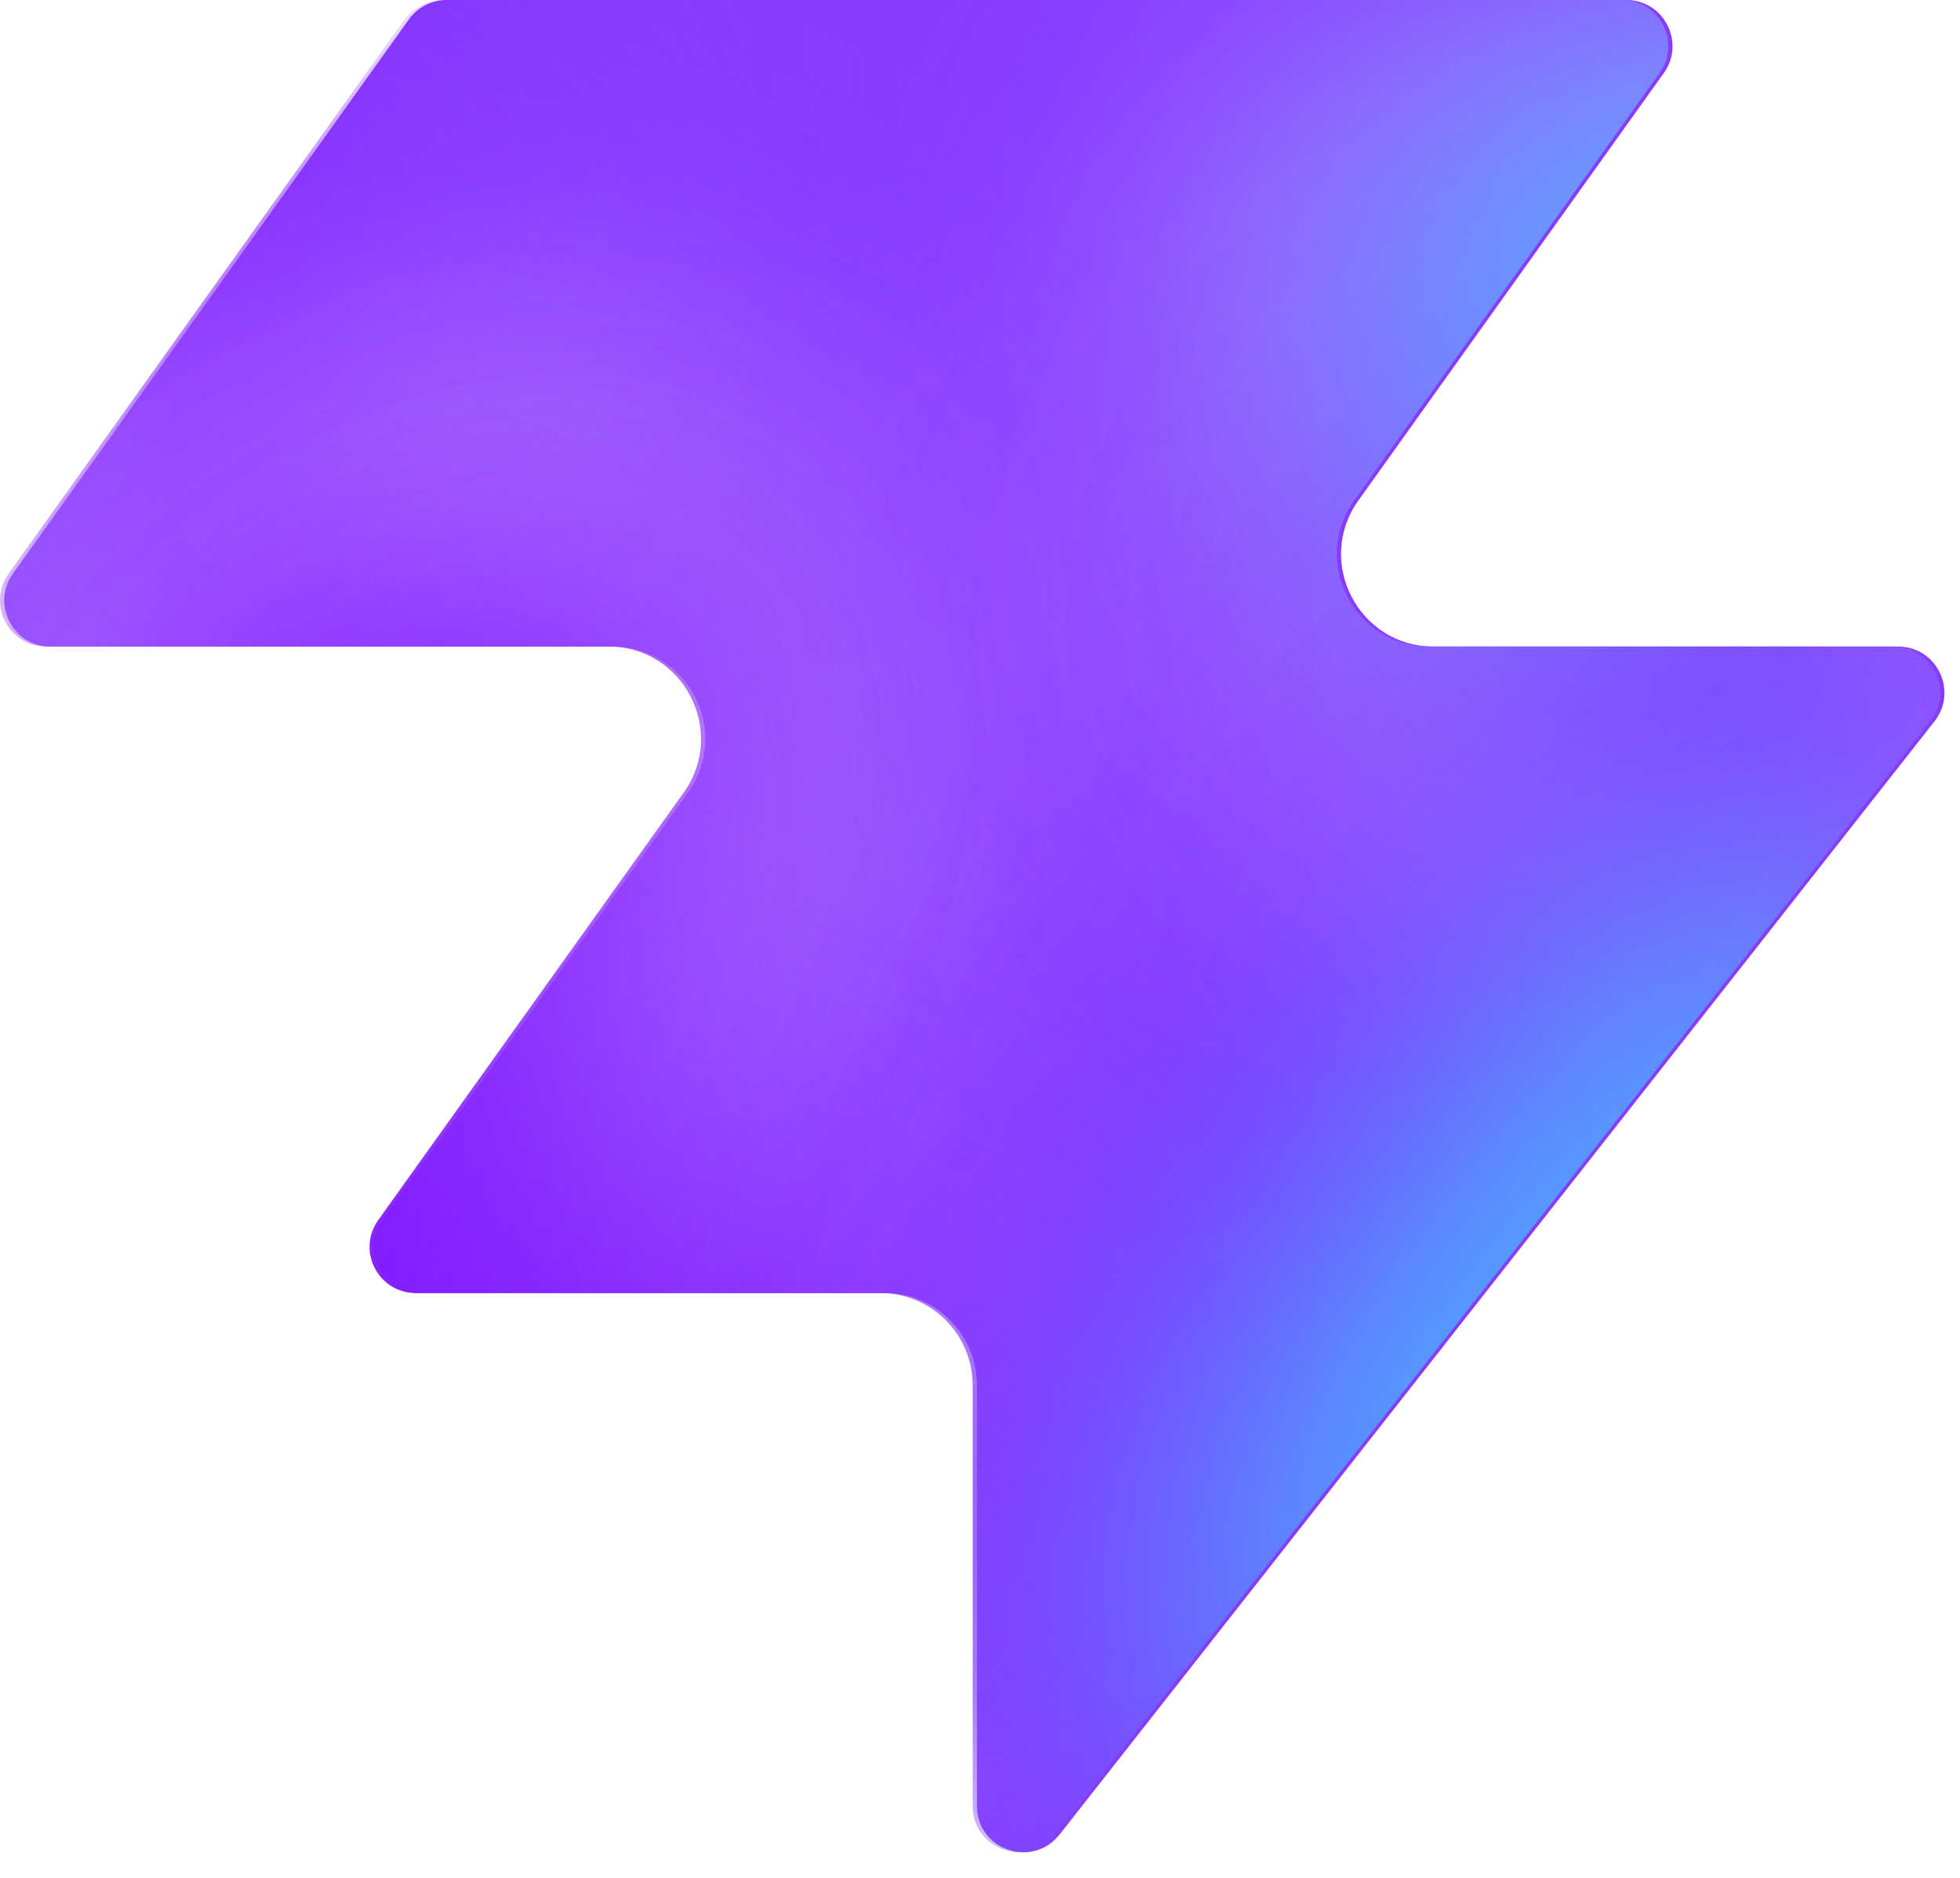
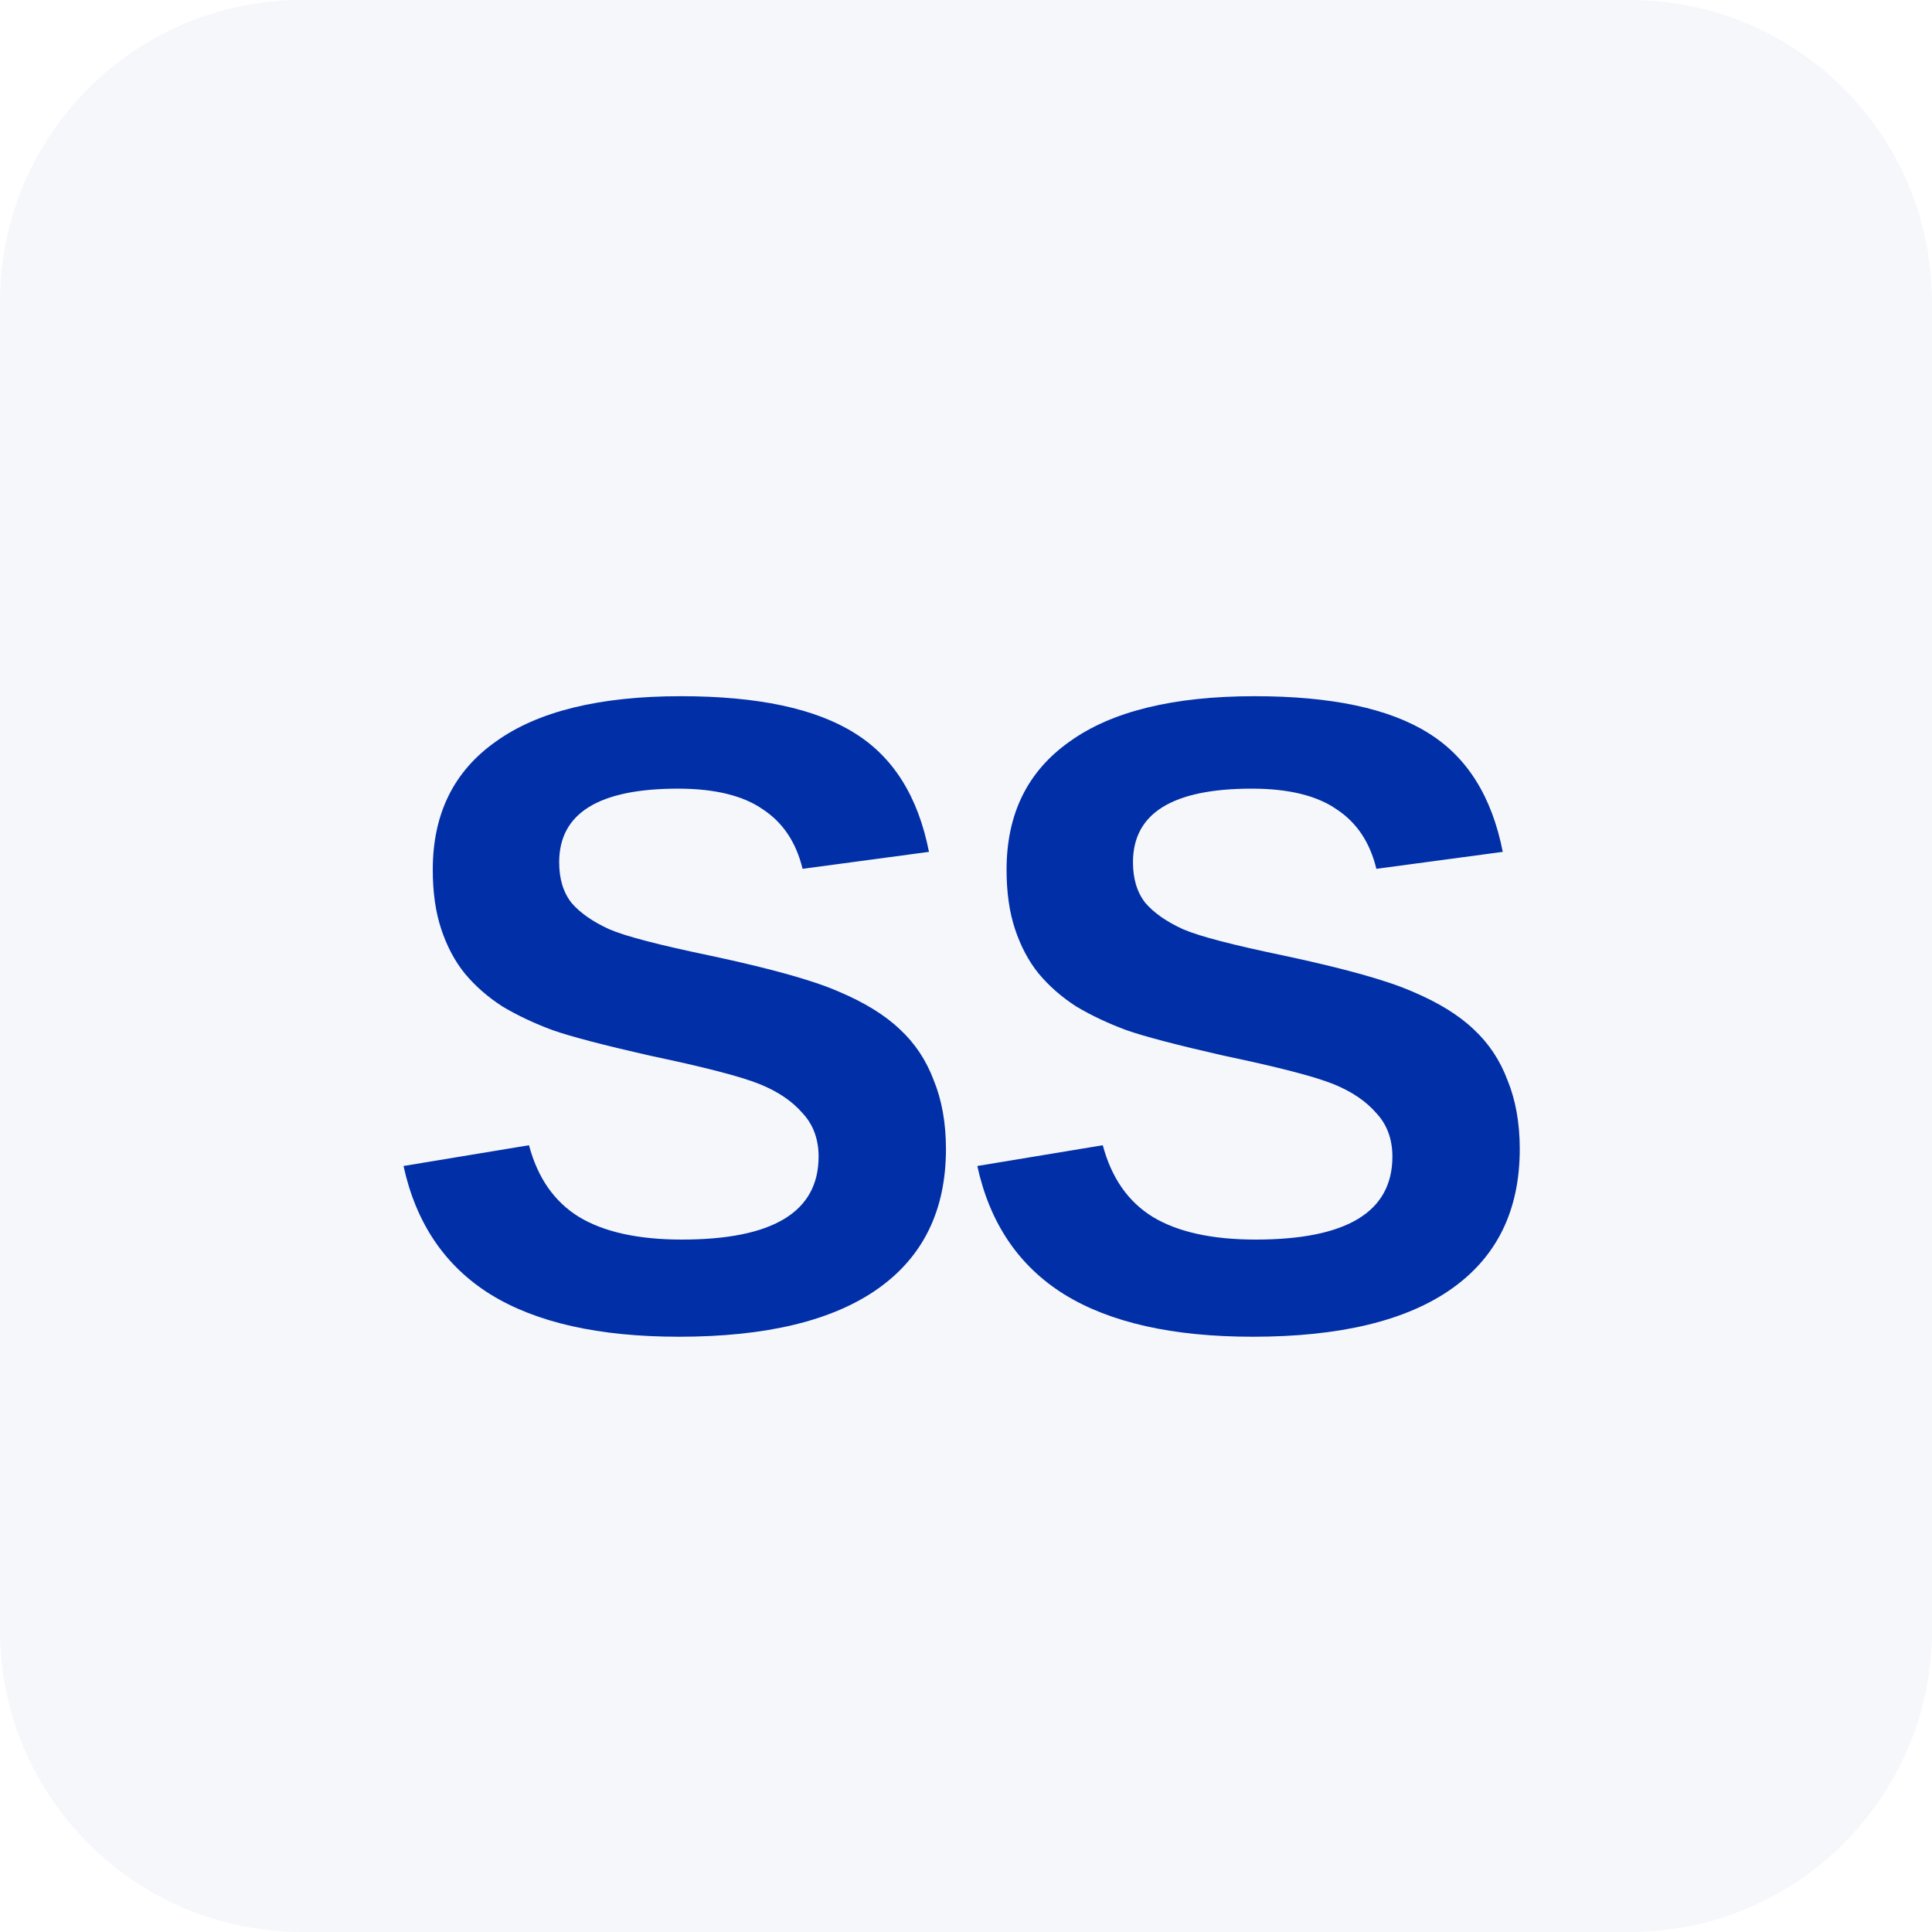
- <svg xmlns="http://www.w3.org/2000/svg" width="48" height="46" fill="none" viewBox="0 0 48 46">
-   <path fill="#863bff" d="M25.946 44.938c-.664.845-2.021.375-2.021-.698V33.937a2.26 2.26 0 0 0-2.262-2.262H10.287c-.92 0-1.456-1.04-.92-1.788l7.48-10.471c1.07-1.497 0-3.578-1.842-3.578H1.237c-.92 0-1.456-1.04-.92-1.788L10.013.474c.214-.297.556-.474.92-.474h28.894c.92 0 1.456 1.04.92 1.788l-7.48 10.471c-1.07 1.498 0 3.579 1.842 3.579h11.377c.943 0 1.473 1.088.89 1.83L25.947 44.94z" style="fill:#863bff;fill:color(display-p3 .525 .23 1);fill-opacity:1" />
-   <mask id="a" width="48" height="46" x="0" y="0" maskUnits="userSpaceOnUse" style="mask-type:alpha">
-     <path fill="#000" d="M25.842 44.938c-.664.844-2.021.375-2.021-.698V33.937a2.26 2.26 0 0 0-2.262-2.262H10.183c-.92 0-1.456-1.04-.92-1.788l7.48-10.471c1.07-1.498 0-3.579-1.842-3.579H1.133c-.92 0-1.456-1.04-.92-1.787L9.91.473c.214-.297.556-.474.92-.474h28.894c.92 0 1.456 1.04.92 1.788l-7.48 10.471c-1.07 1.498 0 3.578 1.842 3.578h11.377c.943 0 1.473 1.088.89 1.832L25.843 44.94z" style="fill:#000;fill-opacity:1" />
-   </mask>
-   <g mask="url(#a)">
-     <g filter="url(#b)">
-       <ellipse cx="5.508" cy="14.704" fill="#ede6ff" rx="5.508" ry="14.704" style="fill:#ede6ff;fill:color(display-p3 .927 .903 1);fill-opacity:1" transform="matrix(.00324 1 1 -.00324 -4.47 31.516)" />
-     </g>
-     <g filter="url(#c)">
-       <ellipse cx="10.399" cy="29.851" fill="#ede6ff" rx="10.399" ry="29.851" style="fill:#ede6ff;fill:color(display-p3 .927 .903 1);fill-opacity:1" transform="matrix(.00324 1 1 -.00324 -39.328 7.883)" />
-     </g>
-     <g filter="url(#d)">
-       <ellipse cx="5.508" cy="30.487" fill="#7e14ff" rx="5.508" ry="30.487" style="fill:#7e14ff;fill:color(display-p3 .492 .077 1);fill-opacity:1" transform="rotate(89.814 -25.913 -14.639)scale(1 -1)" />
-     </g>
-     <g filter="url(#e)">
-       <ellipse cx="5.508" cy="30.599" fill="#7e14ff" rx="5.508" ry="30.599" style="fill:#7e14ff;fill:color(display-p3 .492 .077 1);fill-opacity:1" transform="rotate(89.814 -32.644 -3.334)scale(1 -1)" />
-     </g>
-     <g filter="url(#f)">
-       <ellipse cx="5.508" cy="30.599" fill="#7e14ff" rx="5.508" ry="30.599" style="fill:#7e14ff;fill:color(display-p3 .492 .077 1);fill-opacity:1" transform="matrix(.00324 1 1 -.00324 -34.34 30.47)" />
-     </g>
-     <g filter="url(#g)">
-       <ellipse cx="14.072" cy="22.078" fill="#ede6ff" rx="14.072" ry="22.078" style="fill:#ede6ff;fill:color(display-p3 .927 .903 1);fill-opacity:1" transform="rotate(93.35 24.506 48.493)scale(-1 1)" />
-     </g>
-     <g filter="url(#h)">
-       <ellipse cx="3.47" cy="21.501" fill="#7e14ff" rx="3.47" ry="21.501" style="fill:#7e14ff;fill:color(display-p3 .492 .077 1);fill-opacity:1" transform="rotate(89.009 28.708 47.59)scale(-1 1)" />
-     </g>
-     <g filter="url(#i)">
-       <ellipse cx="3.47" cy="21.501" fill="#7e14ff" rx="3.47" ry="21.501" style="fill:#7e14ff;fill:color(display-p3 .492 .077 1);fill-opacity:1" transform="rotate(89.009 28.708 47.59)scale(-1 1)" />
-     </g>
-     <g filter="url(#j)">
-       <ellipse cx=".387" cy="8.972" fill="#7e14ff" rx="4.407" ry="29.108" style="fill:#7e14ff;fill:color(display-p3 .492 .077 1);fill-opacity:1" transform="rotate(39.51 .387 8.972)" />
-     </g>
-     <g filter="url(#k)">
-       <ellipse cx="47.523" cy="-6.092" fill="#7e14ff" rx="4.407" ry="29.108" style="fill:#7e14ff;fill:color(display-p3 .492 .077 1);fill-opacity:1" transform="rotate(37.892 47.523 -6.092)" />
-     </g>
-     <g filter="url(#l)">
-       <ellipse cx="41.412" cy="6.333" fill="#47bfff" rx="5.971" ry="9.665" style="fill:#47bfff;fill:color(display-p3 .28 .748 1);fill-opacity:1" transform="rotate(37.892 41.412 6.333)" />
-     </g>
-     <g filter="url(#m)">
-       <ellipse cx="-1.879" cy="38.332" fill="#7e14ff" rx="4.407" ry="29.108" style="fill:#7e14ff;fill:color(display-p3 .492 .077 1);fill-opacity:1" transform="rotate(37.892 -1.88 38.332)" />
-     </g>
-     <g filter="url(#n)">
-       <ellipse cx="-1.879" cy="38.332" fill="#7e14ff" rx="4.407" ry="29.108" style="fill:#7e14ff;fill:color(display-p3 .492 .077 1);fill-opacity:1" transform="rotate(37.892 -1.88 38.332)" />
-     </g>
-     <g filter="url(#o)">
-       <ellipse cx="35.651" cy="29.907" fill="#7e14ff" rx="4.407" ry="29.108" style="fill:#7e14ff;fill:color(display-p3 .492 .077 1);fill-opacity:1" transform="rotate(37.892 35.651 29.907)" />
-     </g>
-     <g filter="url(#p)">
-       <ellipse cx="38.418" cy="32.4" fill="#47bfff" rx="5.971" ry="15.297" style="fill:#47bfff;fill:color(display-p3 .28 .748 1);fill-opacity:1" transform="rotate(37.892 38.418 32.4)" />
-     </g>
-   </g>
-   <defs>
-     <filter id="b" width="60.045" height="41.654" x="-19.77" y="16.149" color-interpolation-filters="sRGB" filterUnits="userSpaceOnUse">
-       <feFlood flood-opacity="0" result="BackgroundImageFix" />
-       <feBlend in="SourceGraphic" in2="BackgroundImageFix" result="shape" />
-       <feGaussianBlur result="effect1_foregroundBlur_2002_17158" stdDeviation="7.659" />
-     </filter>
-     <filter id="c" width="90.34" height="51.437" x="-54.613" y="-7.533" color-interpolation-filters="sRGB" filterUnits="userSpaceOnUse">
-       <feFlood flood-opacity="0" result="BackgroundImageFix" />
-       <feBlend in="SourceGraphic" in2="BackgroundImageFix" result="shape" />
-       <feGaussianBlur result="effect1_foregroundBlur_2002_17158" stdDeviation="7.659" />
-     </filter>
-     <filter id="d" width="79.355" height="29.4" x="-49.64" y="2.03" color-interpolation-filters="sRGB" filterUnits="userSpaceOnUse">
-       <feFlood flood-opacity="0" result="BackgroundImageFix" />
-       <feBlend in="SourceGraphic" in2="BackgroundImageFix" result="shape" />
-       <feGaussianBlur result="effect1_foregroundBlur_2002_17158" stdDeviation="4.596" />
-     </filter>
-     <filter id="e" width="79.579" height="29.4" x="-45.045" y="20.029" color-interpolation-filters="sRGB" filterUnits="userSpaceOnUse">
-       <feFlood flood-opacity="0" result="BackgroundImageFix" />
-       <feBlend in="SourceGraphic" in2="BackgroundImageFix" result="shape" />
-       <feGaussianBlur result="effect1_foregroundBlur_2002_17158" stdDeviation="4.596" />
-     </filter>
-     <filter id="f" width="79.579" height="29.4" x="-43.513" y="21.178" color-interpolation-filters="sRGB" filterUnits="userSpaceOnUse">
-       <feFlood flood-opacity="0" result="BackgroundImageFix" />
-       <feBlend in="SourceGraphic" in2="BackgroundImageFix" result="shape" />
-       <feGaussianBlur result="effect1_foregroundBlur_2002_17158" stdDeviation="4.596" />
-     </filter>
-     <filter id="g" width="74.749" height="58.852" x="15.756" y="-17.901" color-interpolation-filters="sRGB" filterUnits="userSpaceOnUse">
-       <feFlood flood-opacity="0" result="BackgroundImageFix" />
-       <feBlend in="SourceGraphic" in2="BackgroundImageFix" result="shape" />
-       <feGaussianBlur result="effect1_foregroundBlur_2002_17158" stdDeviation="7.659" />
-     </filter>
-     <filter id="h" width="61.377" height="25.362" x="23.548" y="2.284" color-interpolation-filters="sRGB" filterUnits="userSpaceOnUse">
-       <feFlood flood-opacity="0" result="BackgroundImageFix" />
-       <feBlend in="SourceGraphic" in2="BackgroundImageFix" result="shape" />
-       <feGaussianBlur result="effect1_foregroundBlur_2002_17158" stdDeviation="4.596" />
-     </filter>
-     <filter id="i" width="61.377" height="25.362" x="23.548" y="2.284" color-interpolation-filters="sRGB" filterUnits="userSpaceOnUse">
-       <feFlood flood-opacity="0" result="BackgroundImageFix" />
-       <feBlend in="SourceGraphic" in2="BackgroundImageFix" result="shape" />
-       <feGaussianBlur result="effect1_foregroundBlur_2002_17158" stdDeviation="4.596" />
-     </filter>
-     <filter id="j" width="56.045" height="63.649" x="-27.636" y="-22.853" color-interpolation-filters="sRGB" filterUnits="userSpaceOnUse">
-       <feFlood flood-opacity="0" result="BackgroundImageFix" />
-       <feBlend in="SourceGraphic" in2="BackgroundImageFix" result="shape" />
-       <feGaussianBlur result="effect1_foregroundBlur_2002_17158" stdDeviation="4.596" />
-     </filter>
-     <filter id="k" width="54.814" height="64.646" x="20.116" y="-38.415" color-interpolation-filters="sRGB" filterUnits="userSpaceOnUse">
-       <feFlood flood-opacity="0" result="BackgroundImageFix" />
-       <feBlend in="SourceGraphic" in2="BackgroundImageFix" result="shape" />
-       <feGaussianBlur result="effect1_foregroundBlur_2002_17158" stdDeviation="4.596" />
-     </filter>
-     <filter id="l" width="33.541" height="35.313" x="24.641" y="-11.323" color-interpolation-filters="sRGB" filterUnits="userSpaceOnUse">
-       <feFlood flood-opacity="0" result="BackgroundImageFix" />
-       <feBlend in="SourceGraphic" in2="BackgroundImageFix" result="shape" />
-       <feGaussianBlur result="effect1_foregroundBlur_2002_17158" stdDeviation="4.596" />
-     </filter>
-     <filter id="m" width="54.814" height="64.646" x="-29.286" y="6.009" color-interpolation-filters="sRGB" filterUnits="userSpaceOnUse">
-       <feFlood flood-opacity="0" result="BackgroundImageFix" />
-       <feBlend in="SourceGraphic" in2="BackgroundImageFix" result="shape" />
-       <feGaussianBlur result="effect1_foregroundBlur_2002_17158" stdDeviation="4.596" />
-     </filter>
-     <filter id="n" width="54.814" height="64.646" x="-29.286" y="6.009" color-interpolation-filters="sRGB" filterUnits="userSpaceOnUse">
-       <feFlood flood-opacity="0" result="BackgroundImageFix" />
-       <feBlend in="SourceGraphic" in2="BackgroundImageFix" result="shape" />
-       <feGaussianBlur result="effect1_foregroundBlur_2002_17158" stdDeviation="4.596" />
-     </filter>
-     <filter id="o" width="54.814" height="64.646" x="8.244" y="-2.416" color-interpolation-filters="sRGB" filterUnits="userSpaceOnUse">
-       <feFlood flood-opacity="0" result="BackgroundImageFix" />
-       <feBlend in="SourceGraphic" in2="BackgroundImageFix" result="shape" />
-       <feGaussianBlur result="effect1_foregroundBlur_2002_17158" stdDeviation="4.596" />
-     </filter>
-     <filter id="p" width="39.409" height="43.623" x="18.713" y="10.588" color-interpolation-filters="sRGB" filterUnits="userSpaceOnUse">
-       <feFlood flood-opacity="0" result="BackgroundImageFix" />
-       <feBlend in="SourceGraphic" in2="BackgroundImageFix" result="shape" />
-       <feGaussianBlur result="effect1_foregroundBlur_2002_17158" stdDeviation="4.596" />
-     </filter>
-   </defs>
+ <svg xmlns="http://www.w3.org/2000/svg" viewBox="0 0 32 32">
+   <rect width="32" height="32" rx="5" fill="#F6F7FB" />
+   <text x="16" y="22" font-family="Helvetica Neue, Arial, sans-serif" font-size="15" font-weight="700" fill="#002FA7" text-anchor="middle" letter-spacing="-0.5">SS</text>
</svg>
